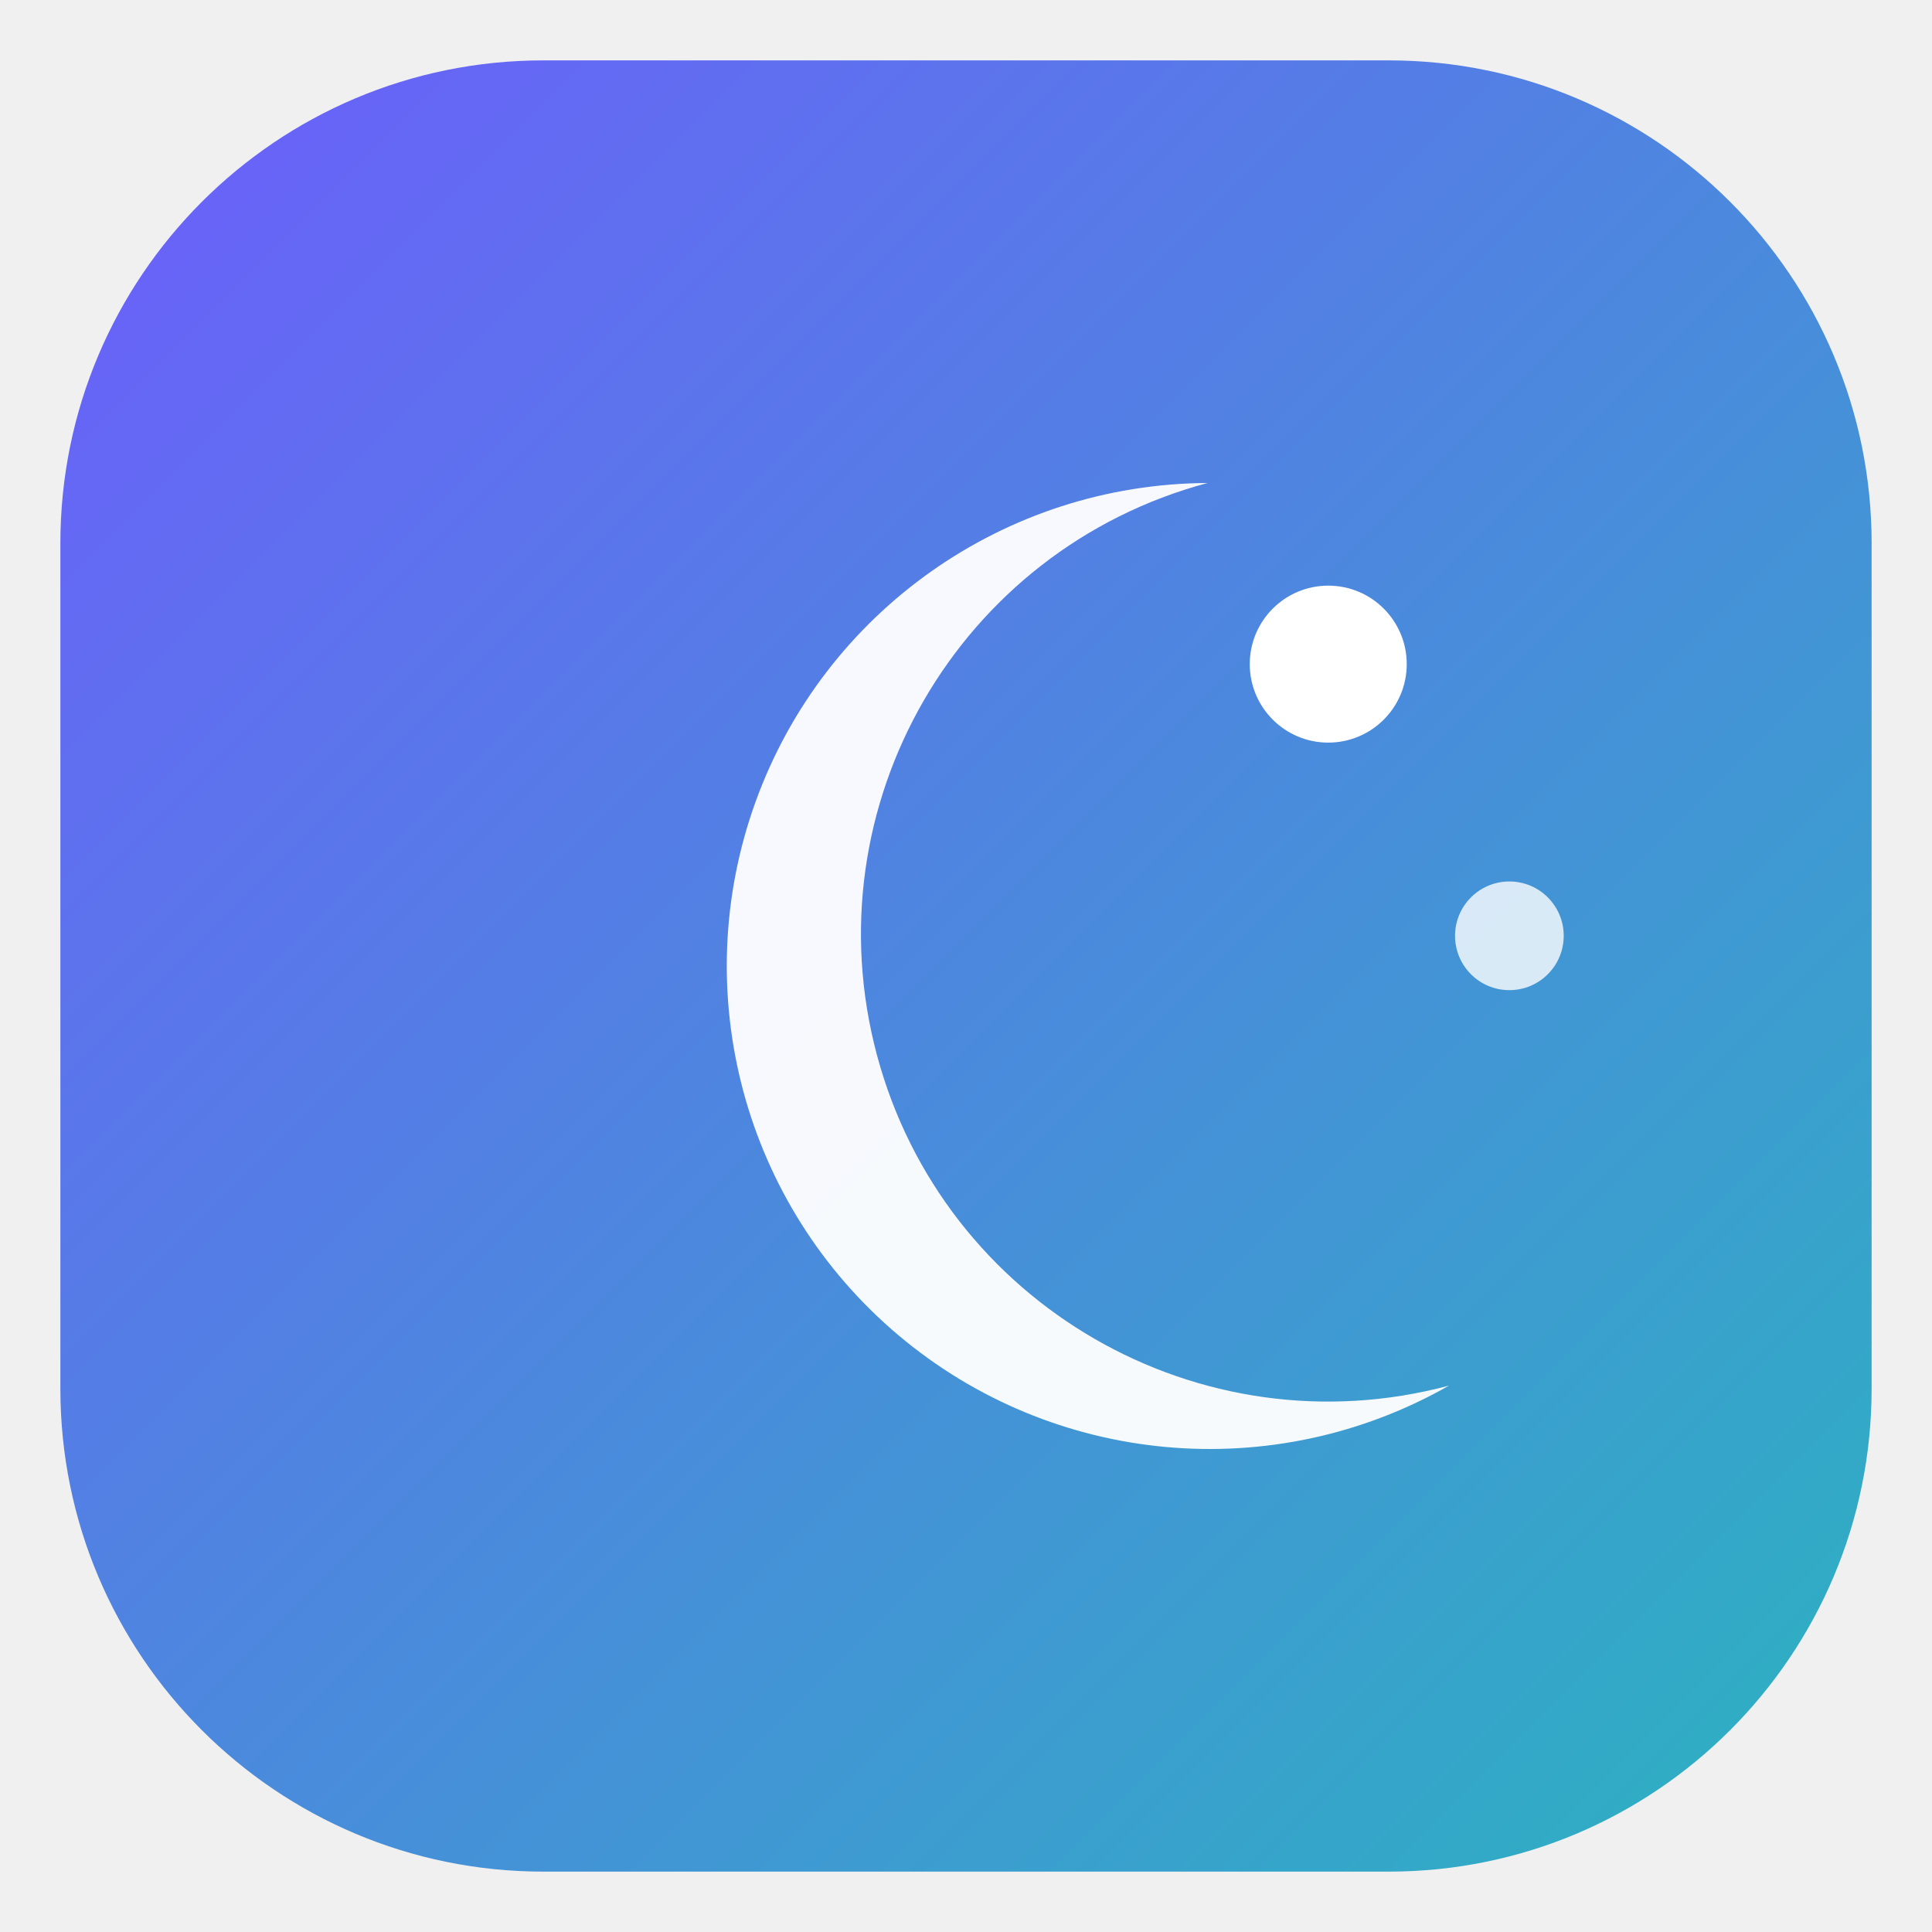
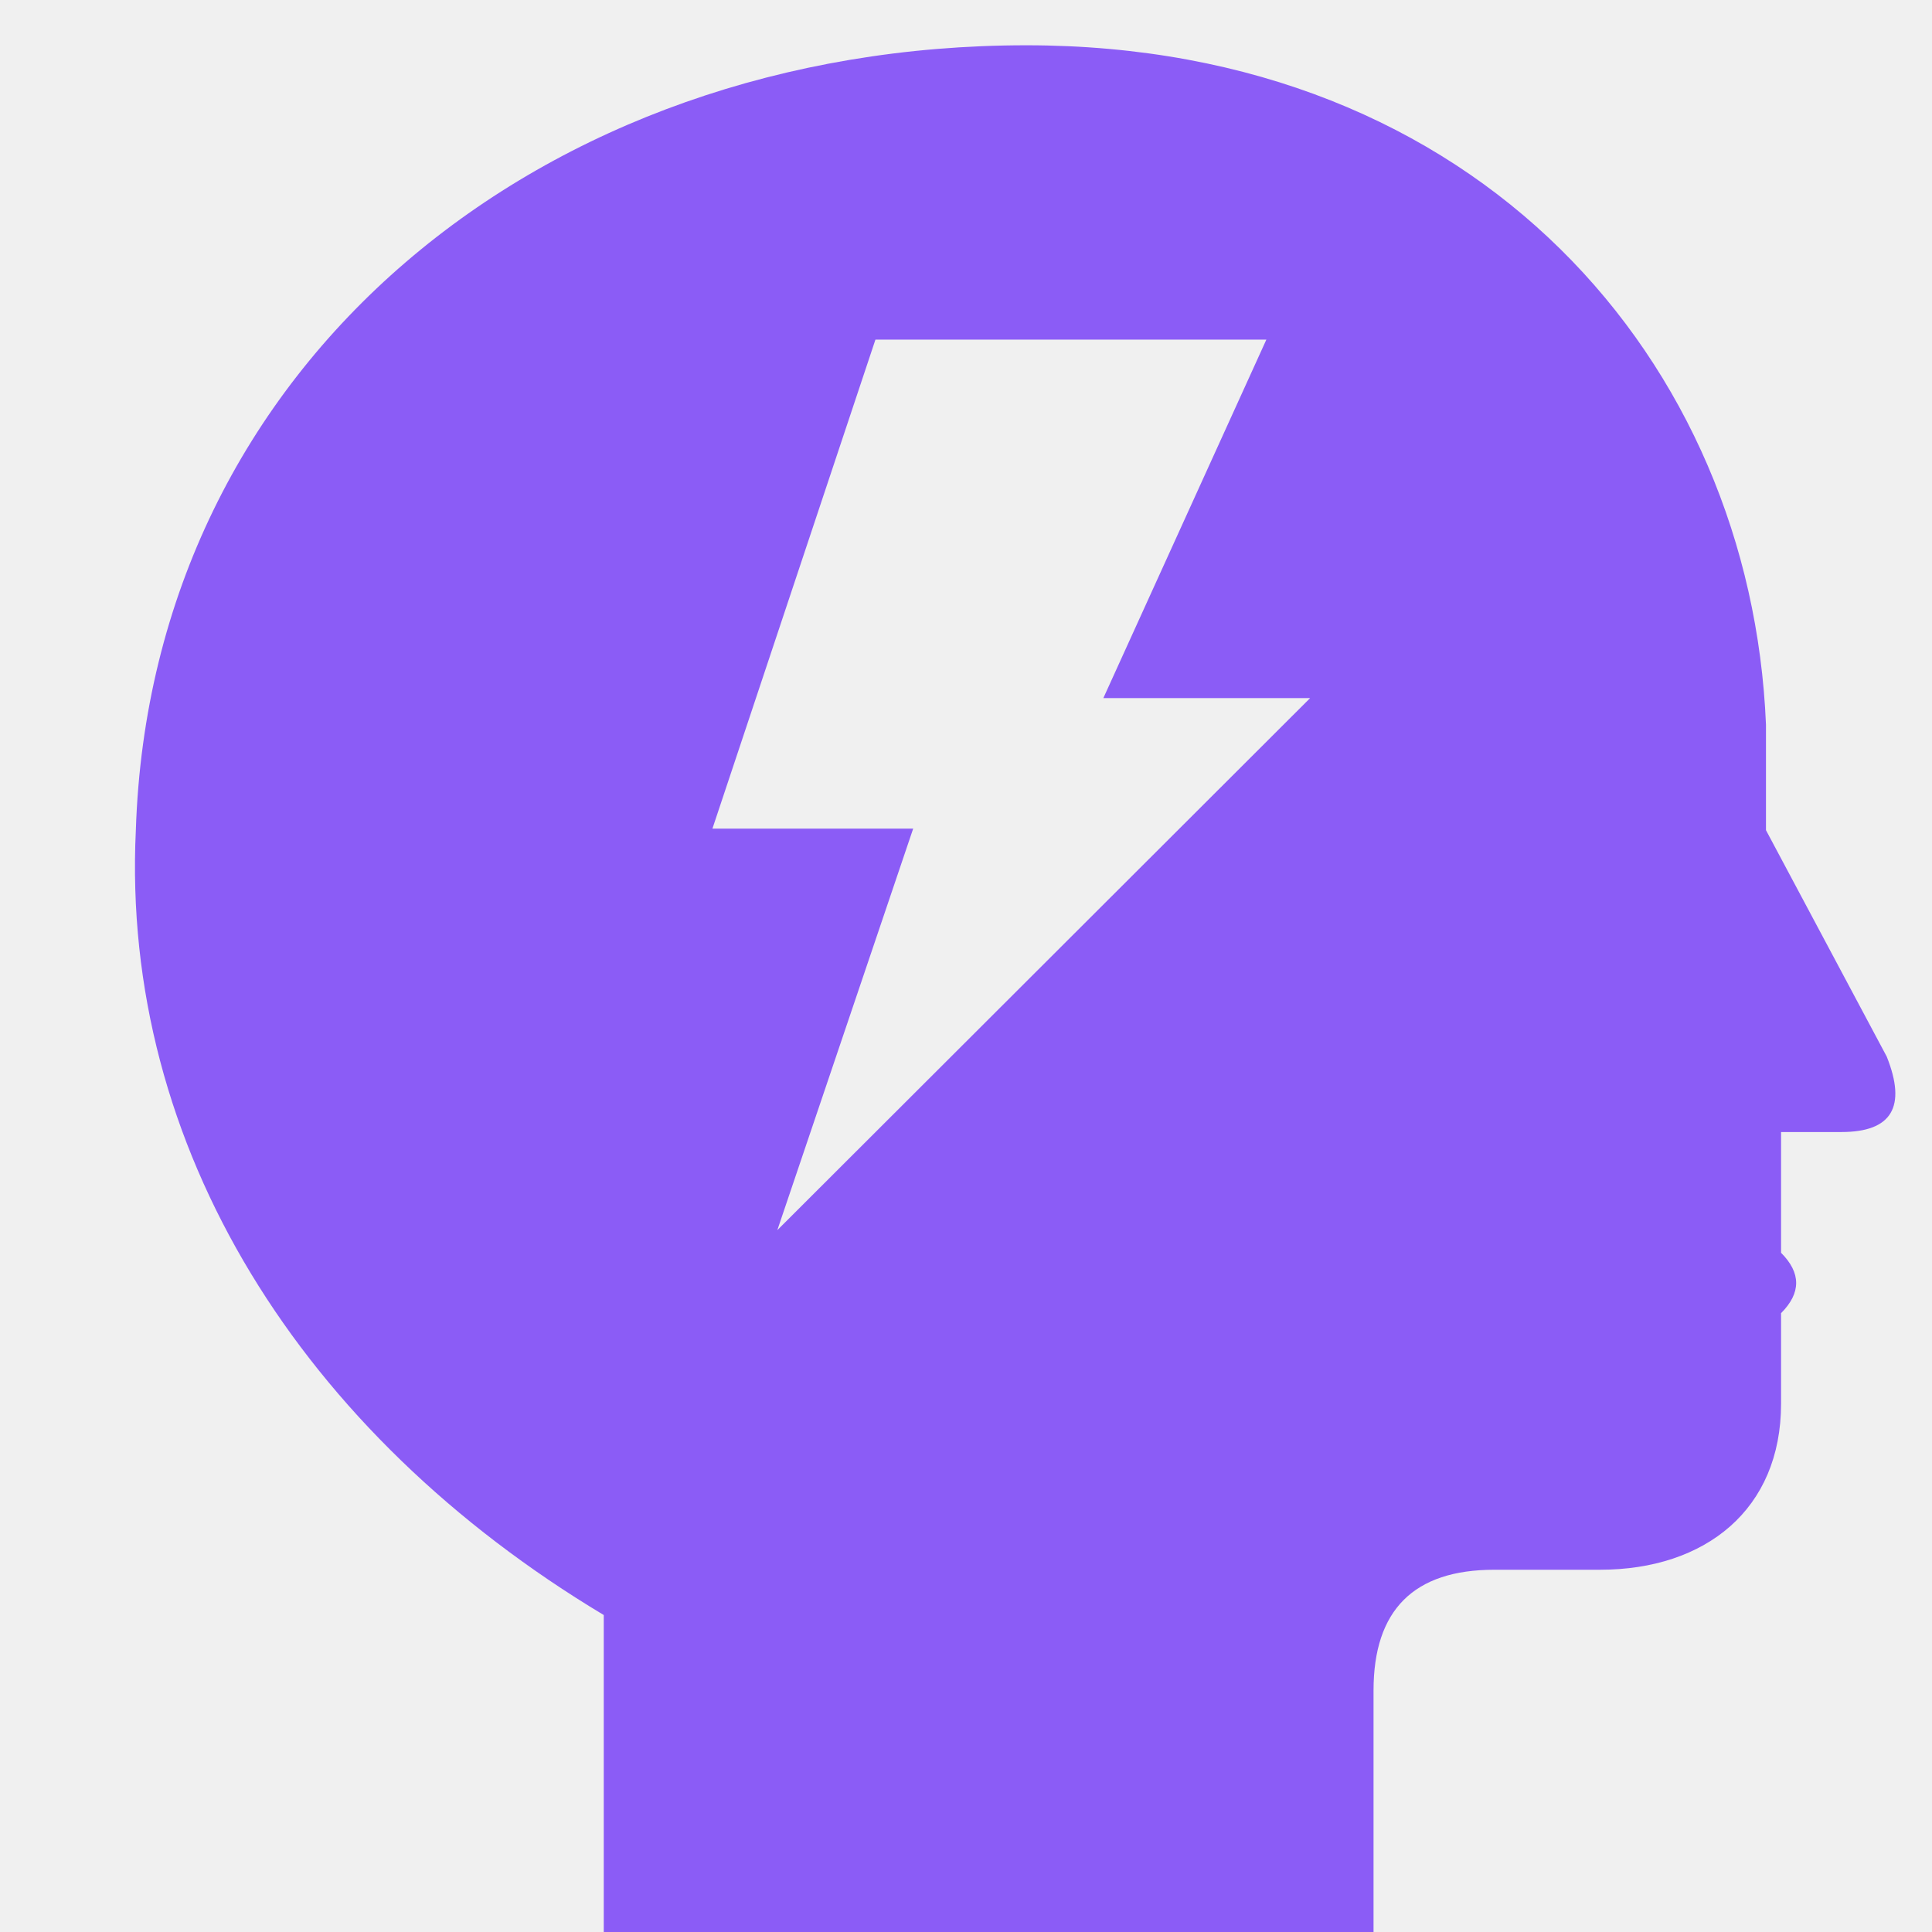
- <svg xmlns="http://www.w3.org/2000/svg" viewBox="0 0 64 64">
-   <defs>
-     <linearGradient id="g" x1="0" y1="0" x2="1" y2="1">
-       <stop offset="0" stop-color="#6d5dfc" />
-       <stop offset="1" stop-color="#2bb3c0" />
-     </linearGradient>
-   </defs>
-   <rect x="2" y="2" width="60" height="60" rx="16" fill="url(#g)" />
-   <path d="M40 16a16 16 0 1 0 8 29.9A13 13 0 1 1 40 16z" fill="#fff" opacity=".95" />
-   <circle cx="44" cy="22" r="2.6" fill="#fff" />
-   <circle cx="50" cy="31" r="1.8" fill="#fff" opacity=".8" />
+ <svg xmlns="http://www.w3.org/2000/svg" viewBox="0 0 256 256" width="256" height="256">
+   <path fill="#8B5CF6" fill-rule="evenodd" d="M80 256V214C40 190 16 152 18 110C20 48 72 6 136 6C196 6 232 48 234 96V110L250 140Q254 150 244 150H236V166Q240 170 236 174V186C236 200 226 208 212 208H198Q182 208 182 224V256Z            M116 45H167.8L146.2 92.5H173.6L103 163L121 109.8H94.4Z" />
</svg>
